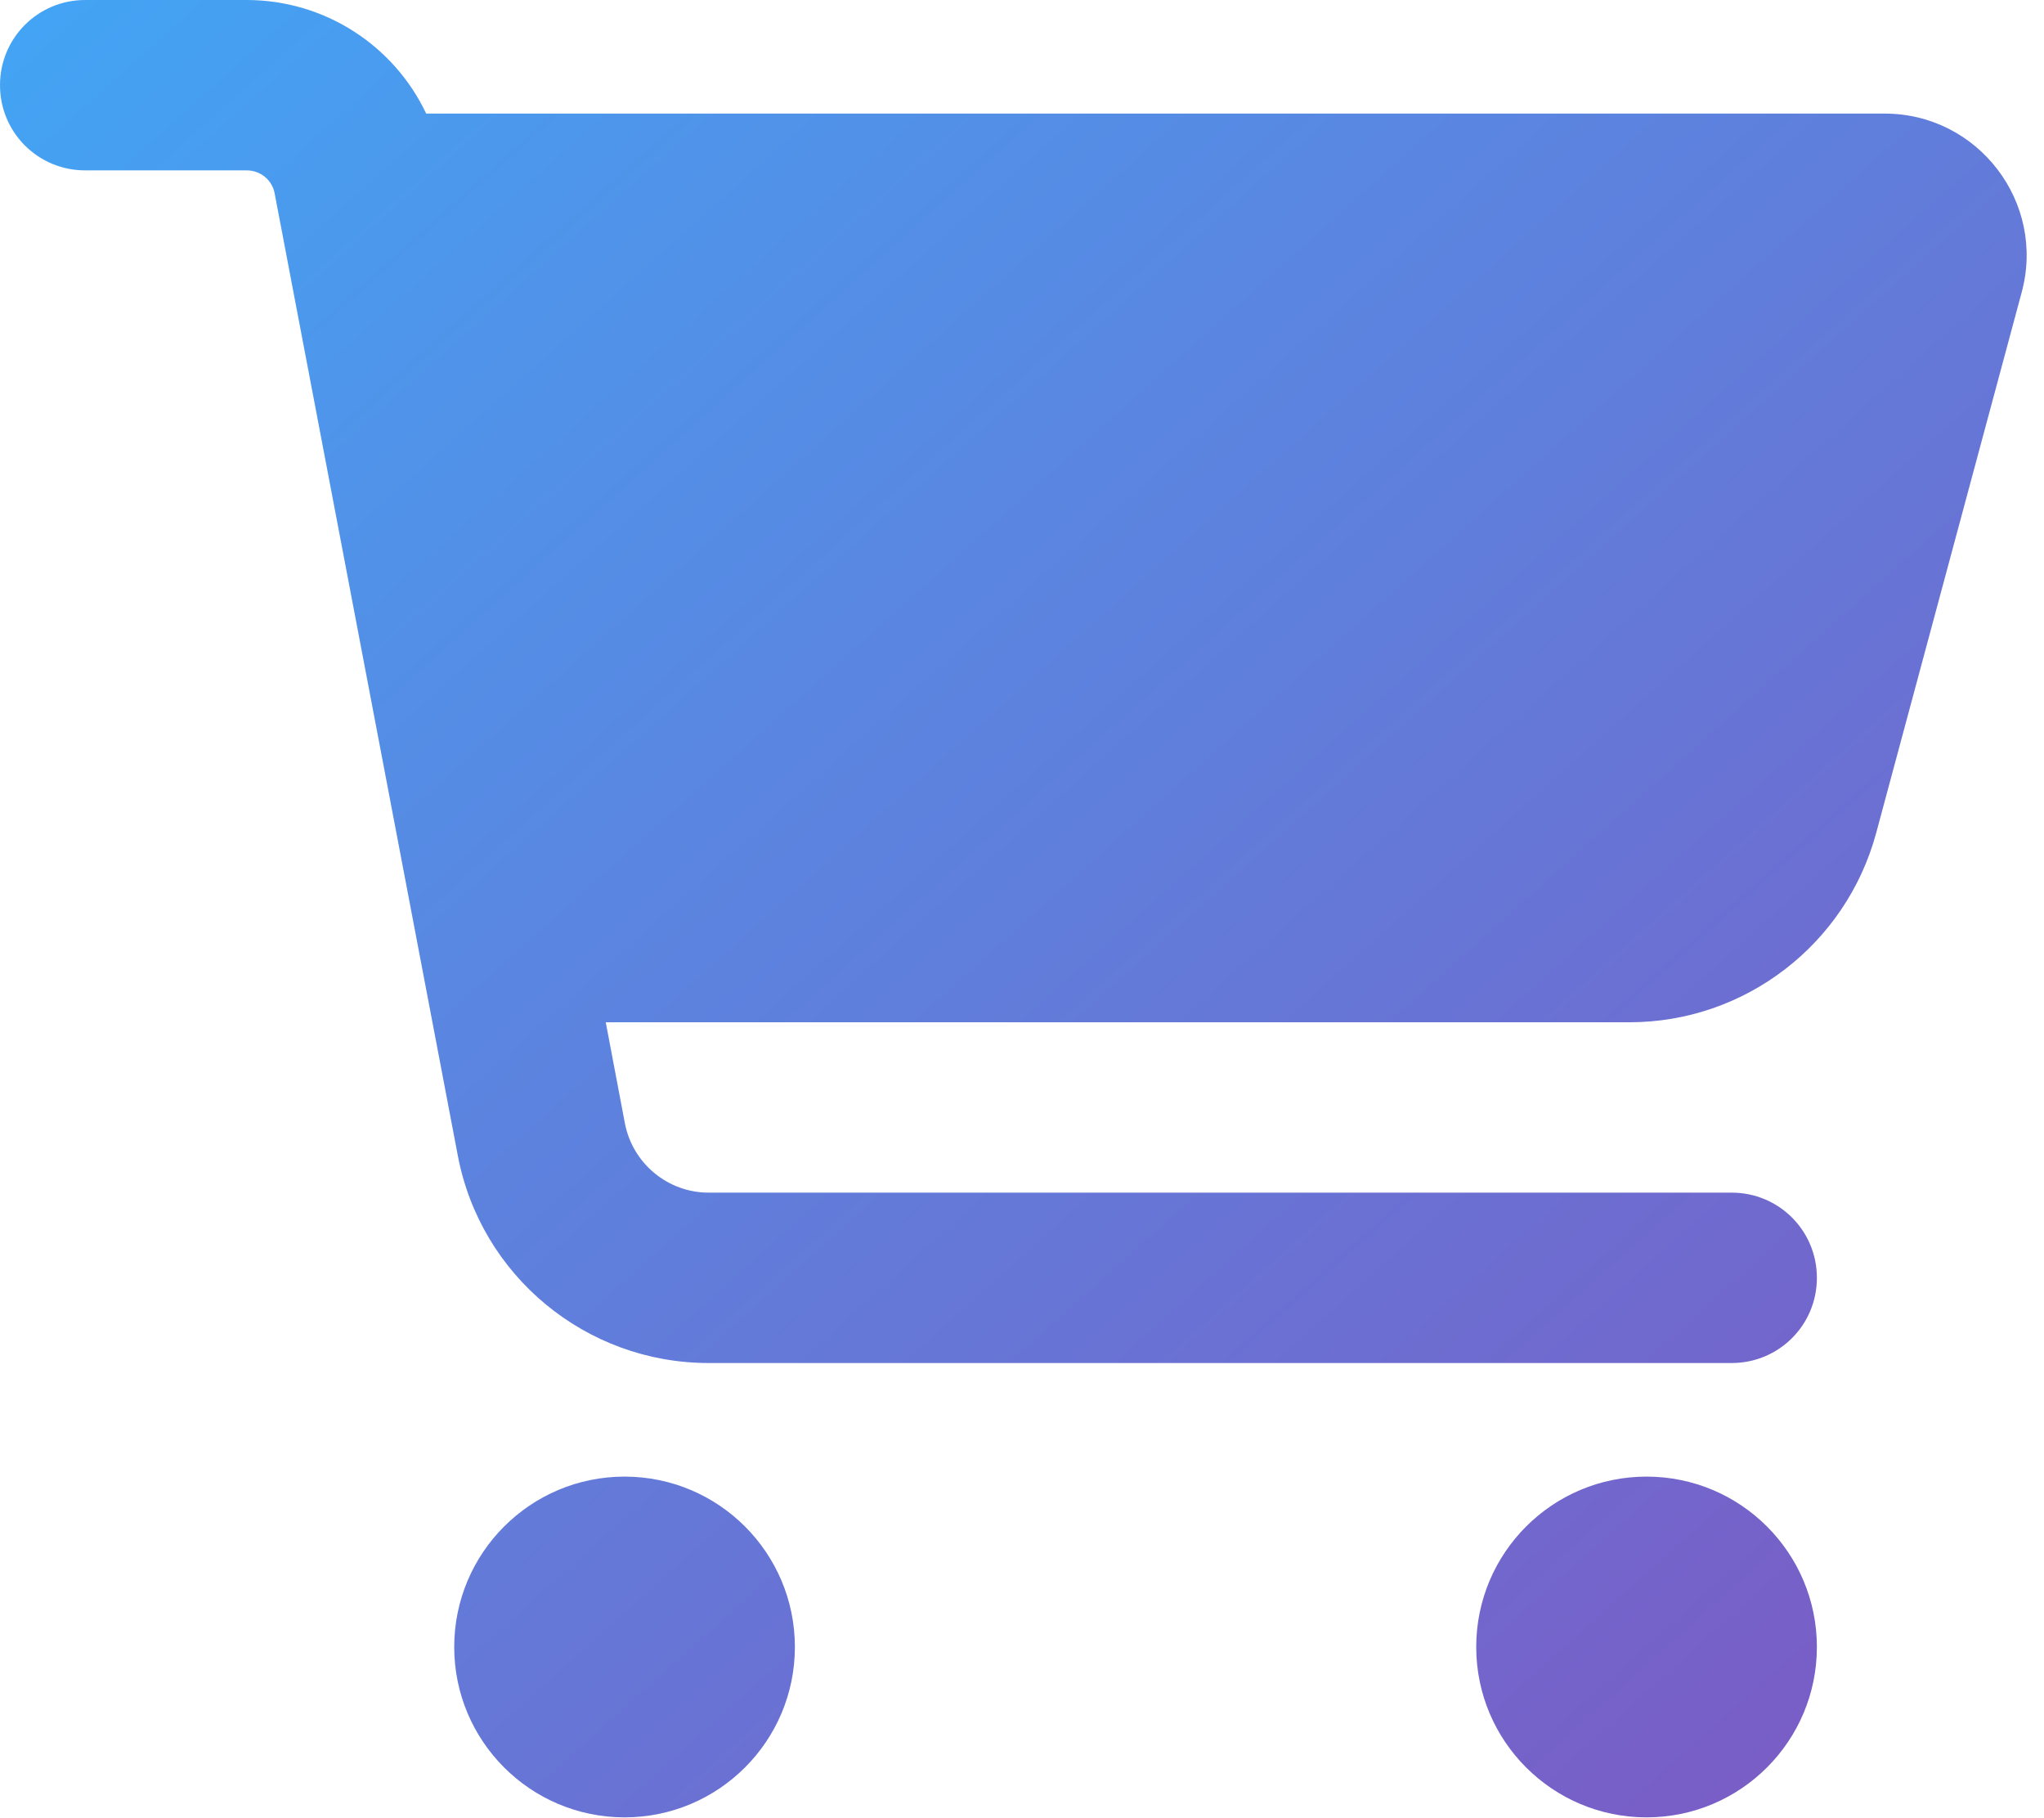
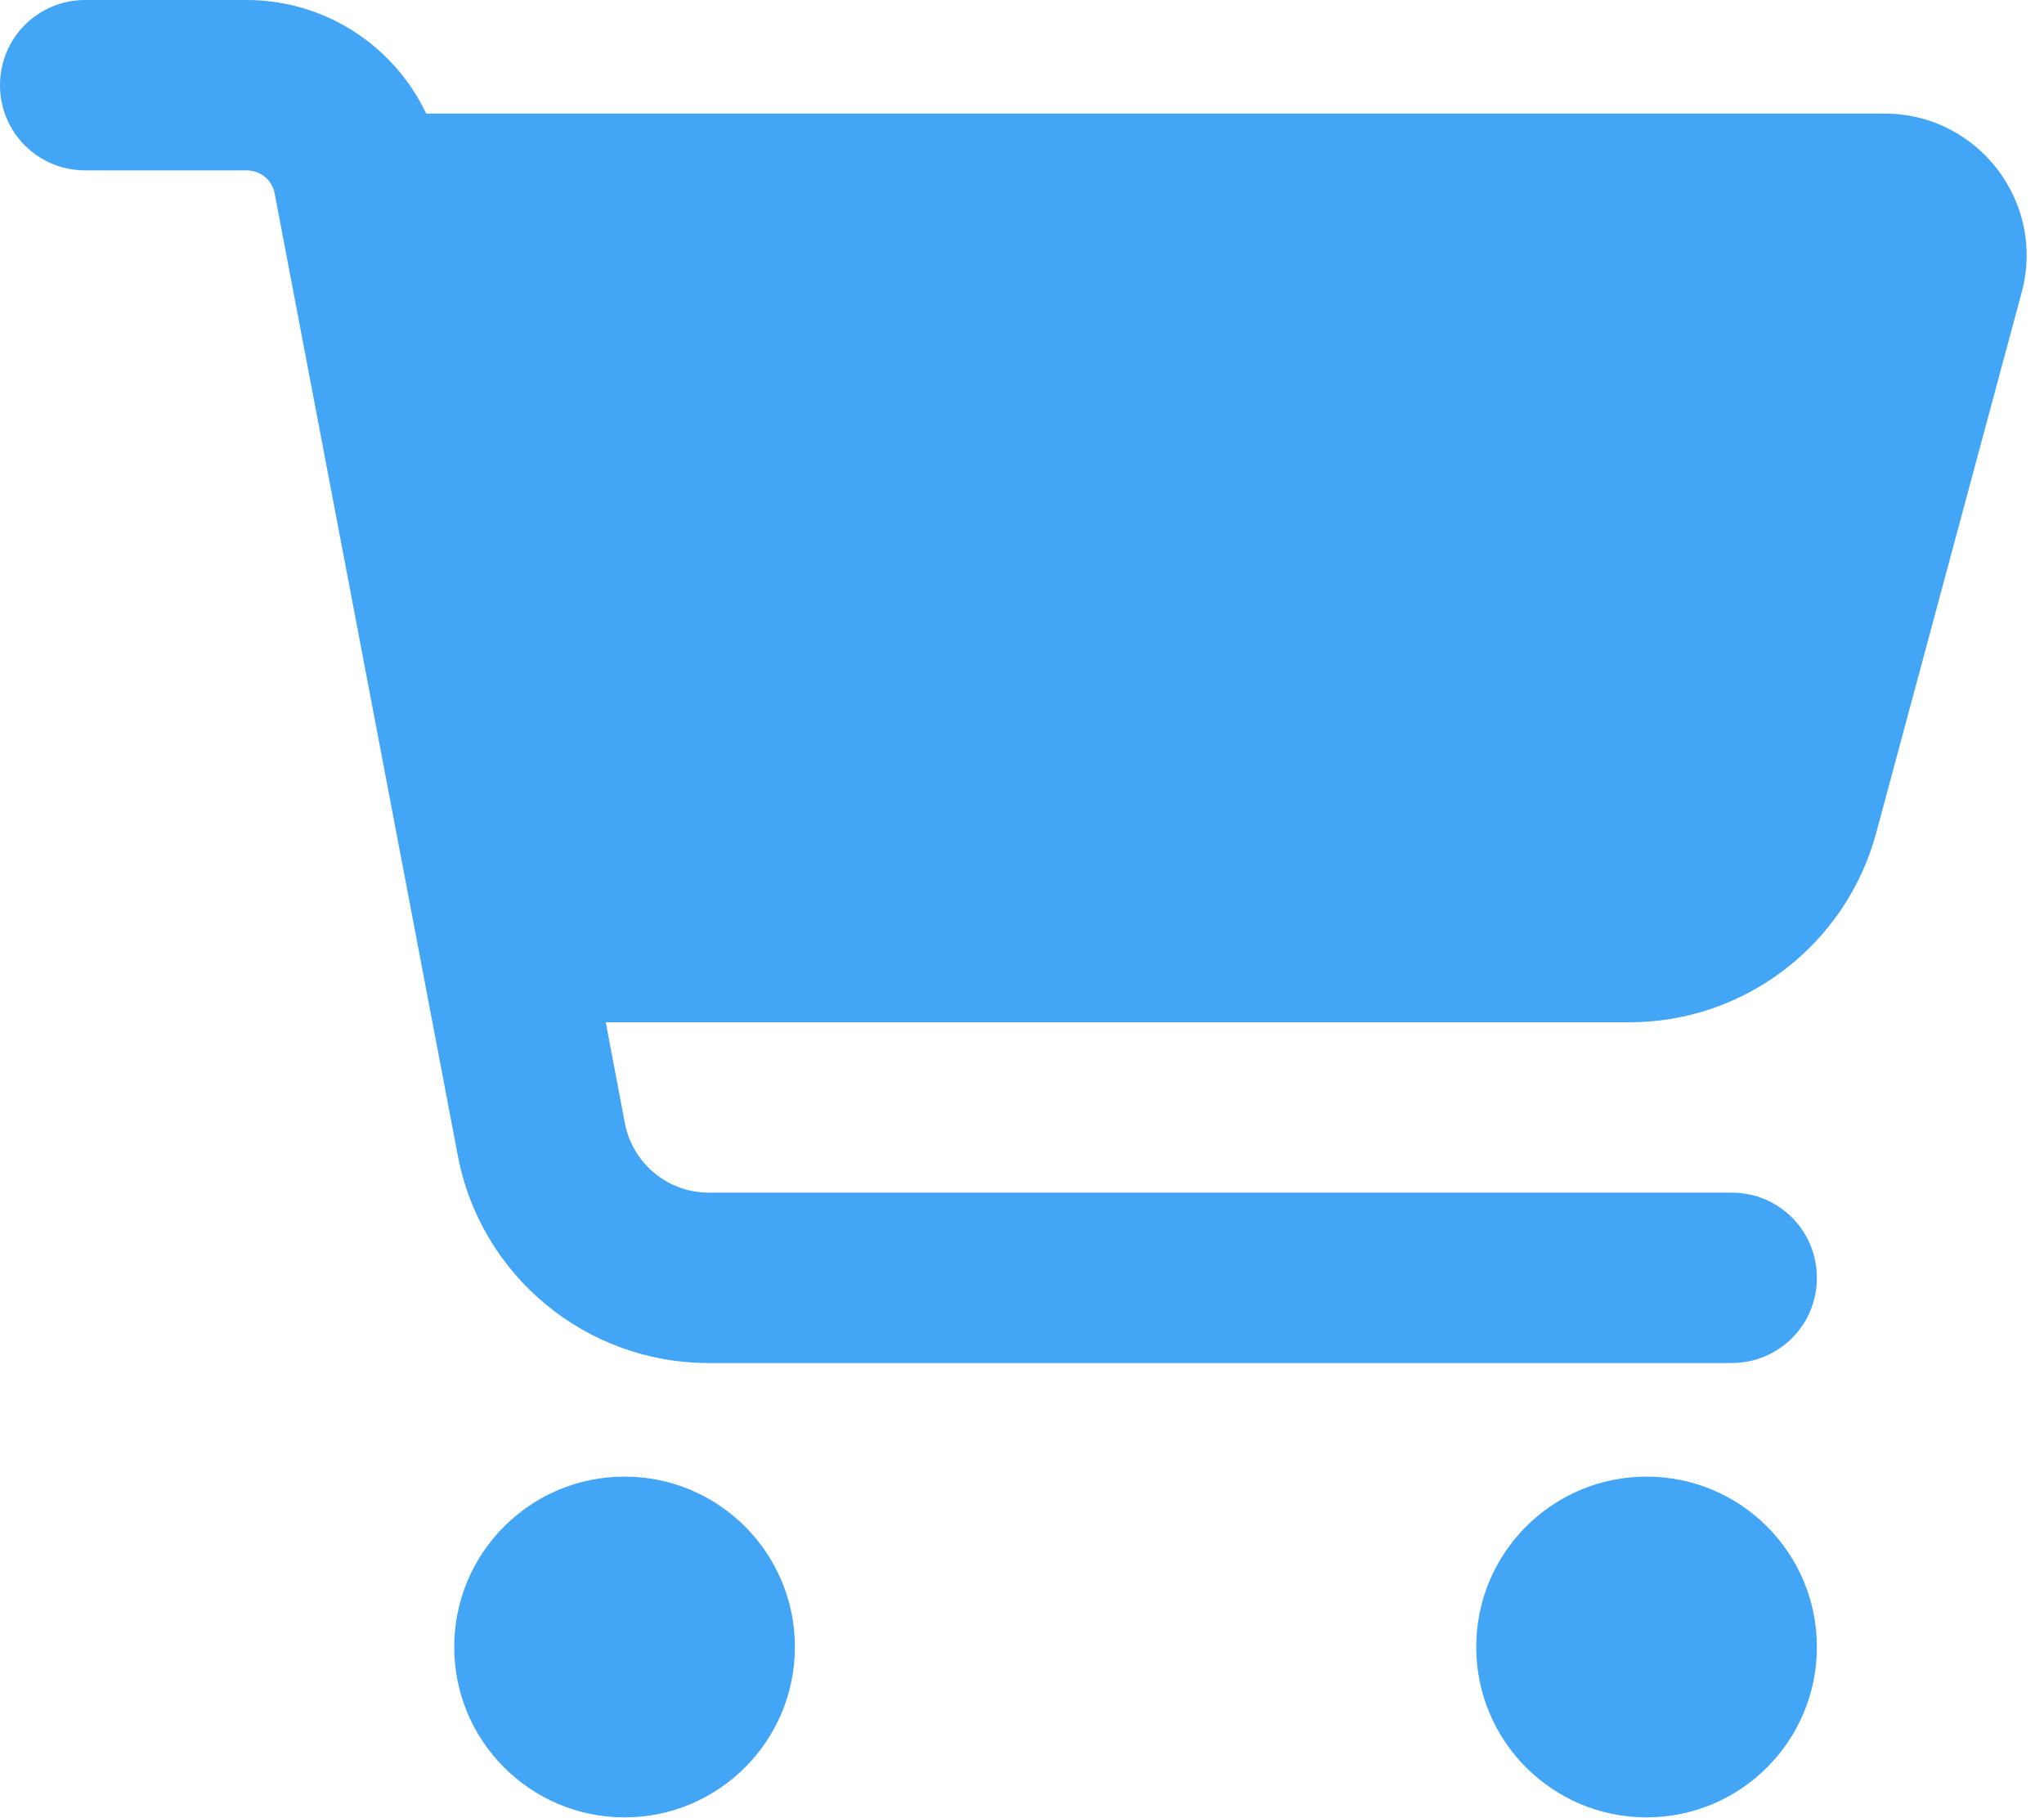
<svg xmlns="http://www.w3.org/2000/svg" viewBox="0 0 576 512" role="img">
-   <defs>
-     <linearGradient id="icon-gradient" x1="0" y1="0" x2="1" y2="1">
-       <stop stop-color="#42A5F5" />
-       <stop offset="1" stop-color="#7E57C2" />
-     </linearGradient>
-   </defs>
-   <circle cx="84%" cy="18%" r="9%" fill="#E8F2FF" opacity=".72" />
-   <path fill="url(#icon-gradient)" d="M0 24C0 10.7 10.7 0 24 0L69.5 0c22 0 41.5 12.8 50.6 32l411 0c26.3 0 45.5 25 38.6 50.4l-41 152.3c-8.5 31.4-37 53.3-69.5 53.3l-288.5 0 5.4 28.5c2.2 11.3 12.1 19.5 23.6 19.5L488 336c13.3 0 24 10.7 24 24s-10.7 24-24 24l-288.3 0c-34.6 0-64.3-24.6-70.7-58.5L77.4 54.5c-.7-3.8-4-6.5-7.9-6.5L24 48C10.7 48 0 37.3 0 24zM128 464a48 48 0 1 1 96 0 48 48 0 1 1 -96 0zm336-48a48 48 0 1 1 0 96 48 48 0 1 1 0-96z" />
+   <path fill="#42A5F5" d="M0 24C0 10.7 10.7 0 24 0L69.5 0c22 0 41.5 12.8 50.6 32l411 0c26.3 0 45.5 25 38.6 50.4l-41 152.3c-8.5 31.4-37 53.3-69.5 53.3l-288.5 0 5.4 28.5c2.2 11.3 12.1 19.5 23.6 19.5L488 336c13.3 0 24 10.7 24 24s-10.7 24-24 24l-288.3 0c-34.6 0-64.3-24.6-70.7-58.5L77.4 54.5c-.7-3.8-4-6.5-7.9-6.5L24 48C10.7 48 0 37.3 0 24zM128 464a48 48 0 1 1 96 0 48 48 0 1 1 -96 0zm336-48a48 48 0 1 1 0 96 48 48 0 1 1 0-96z" />
</svg>
